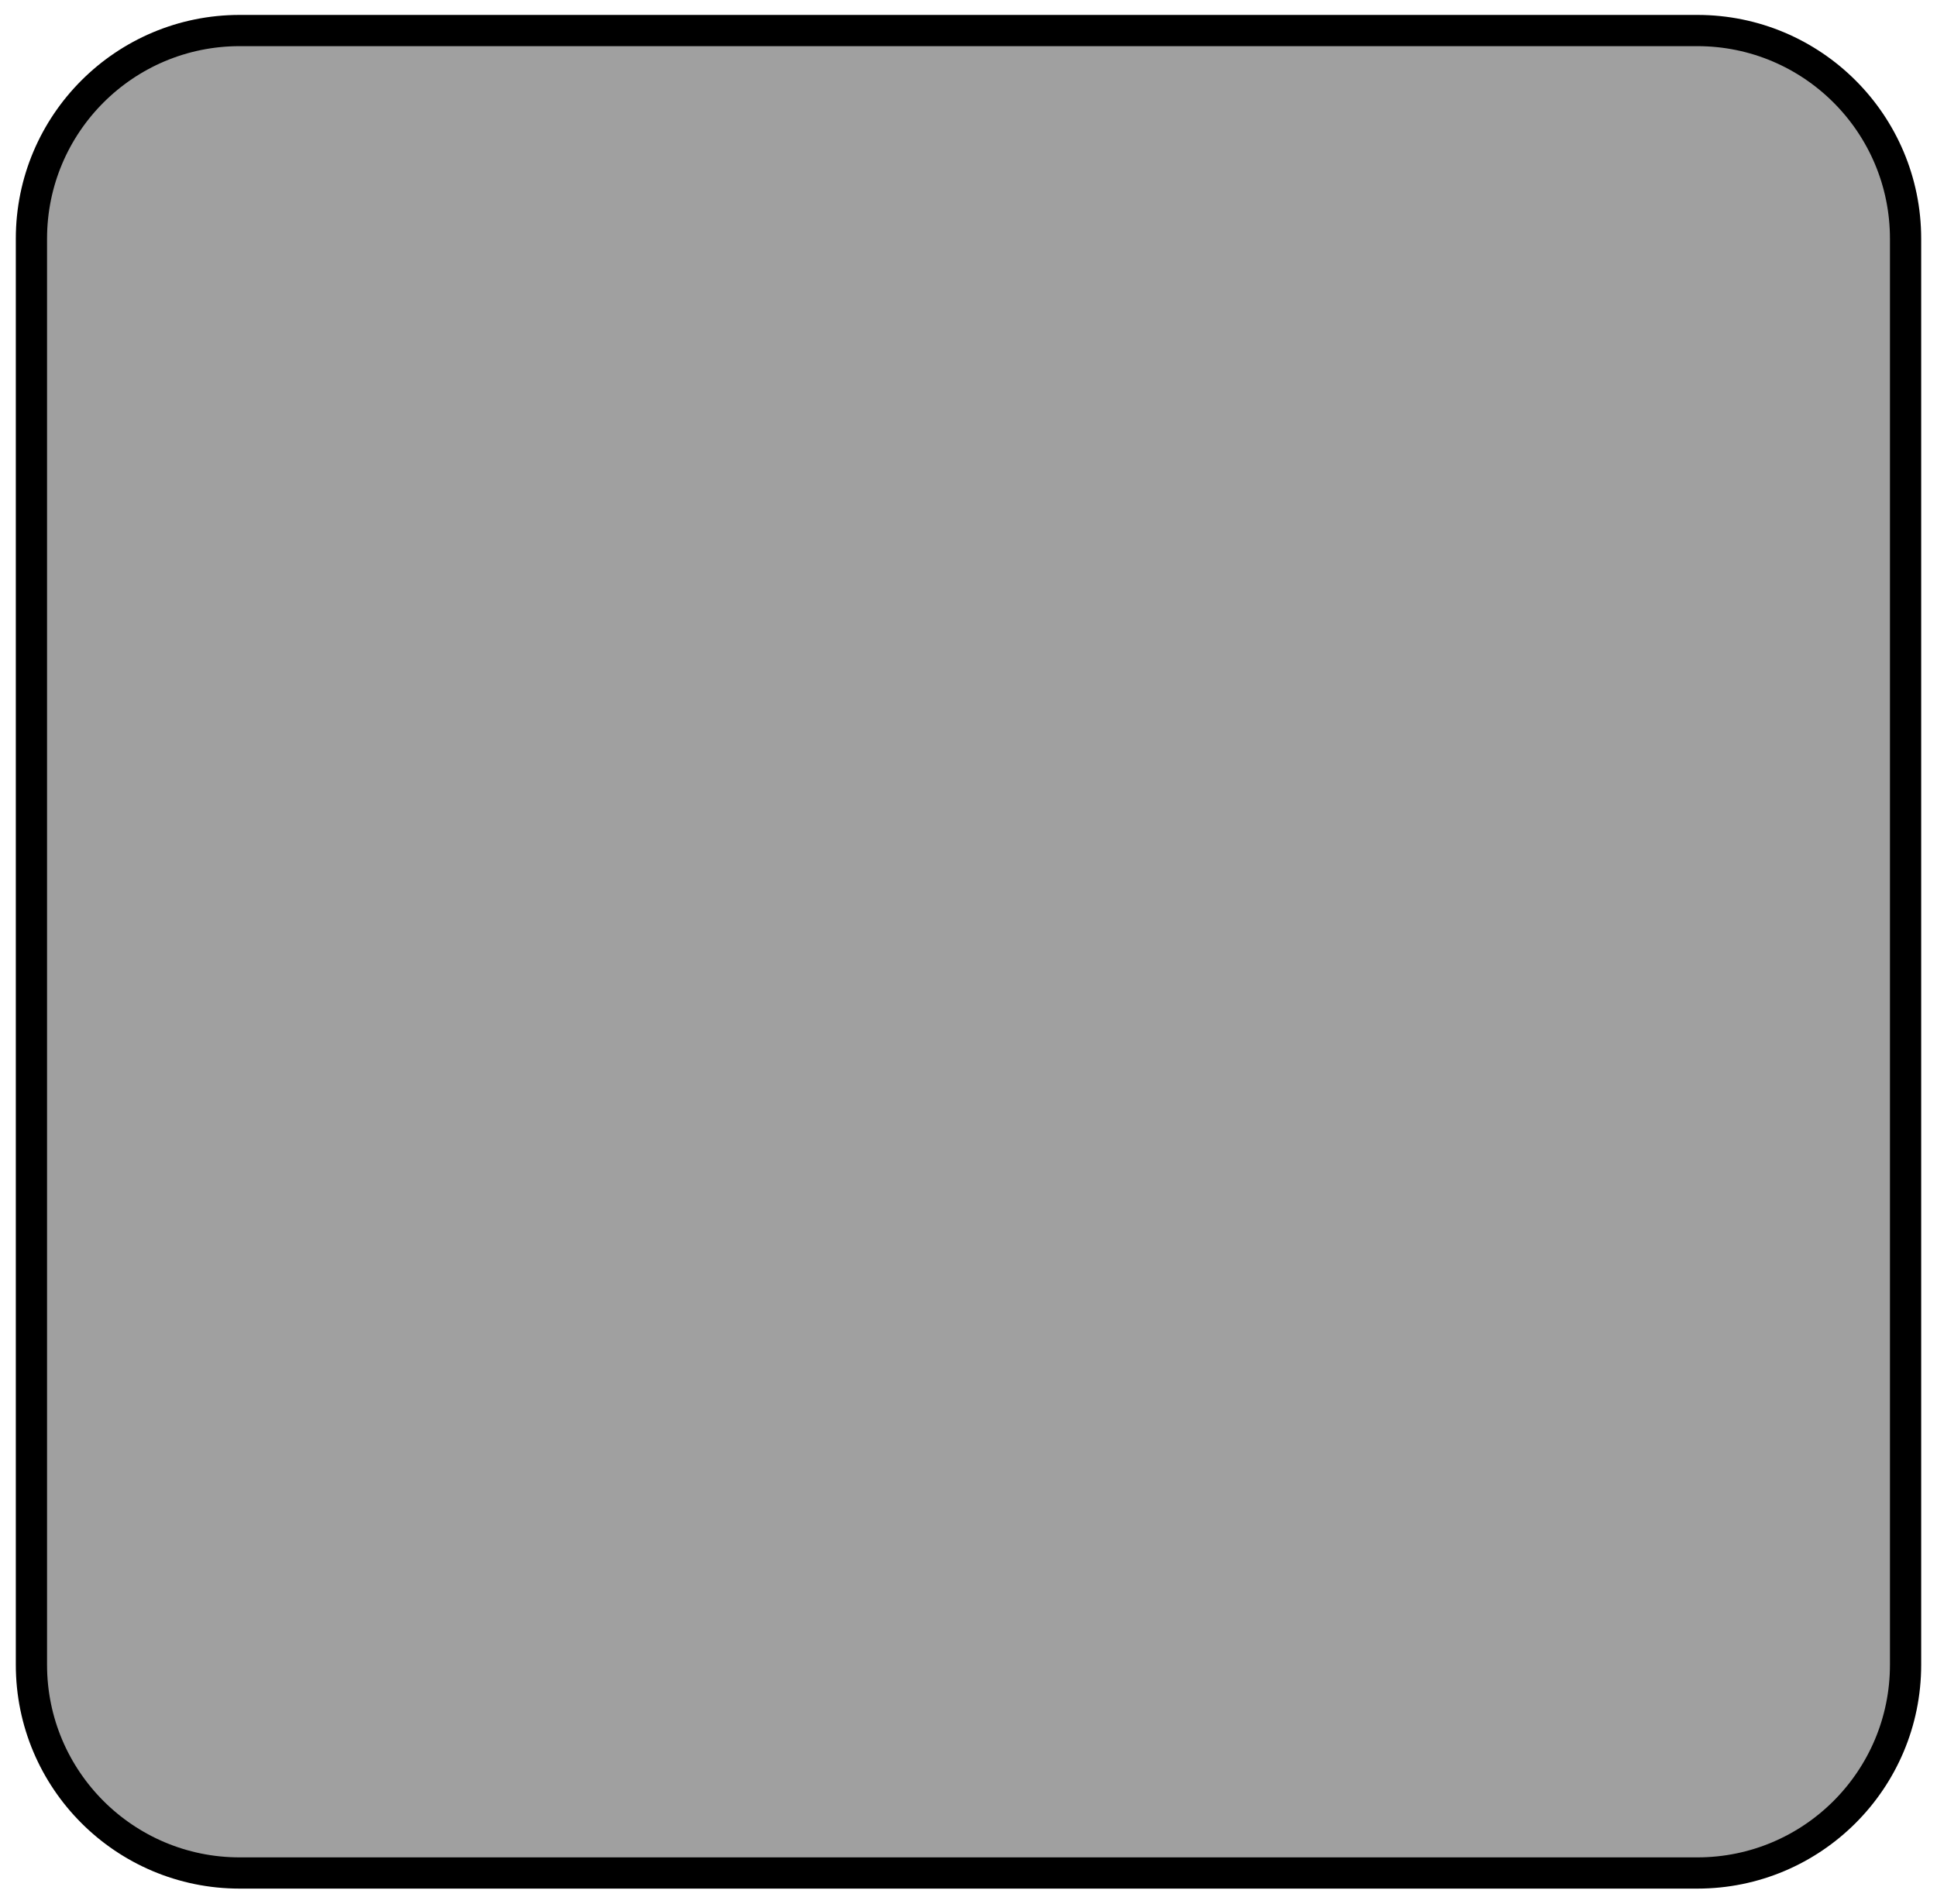
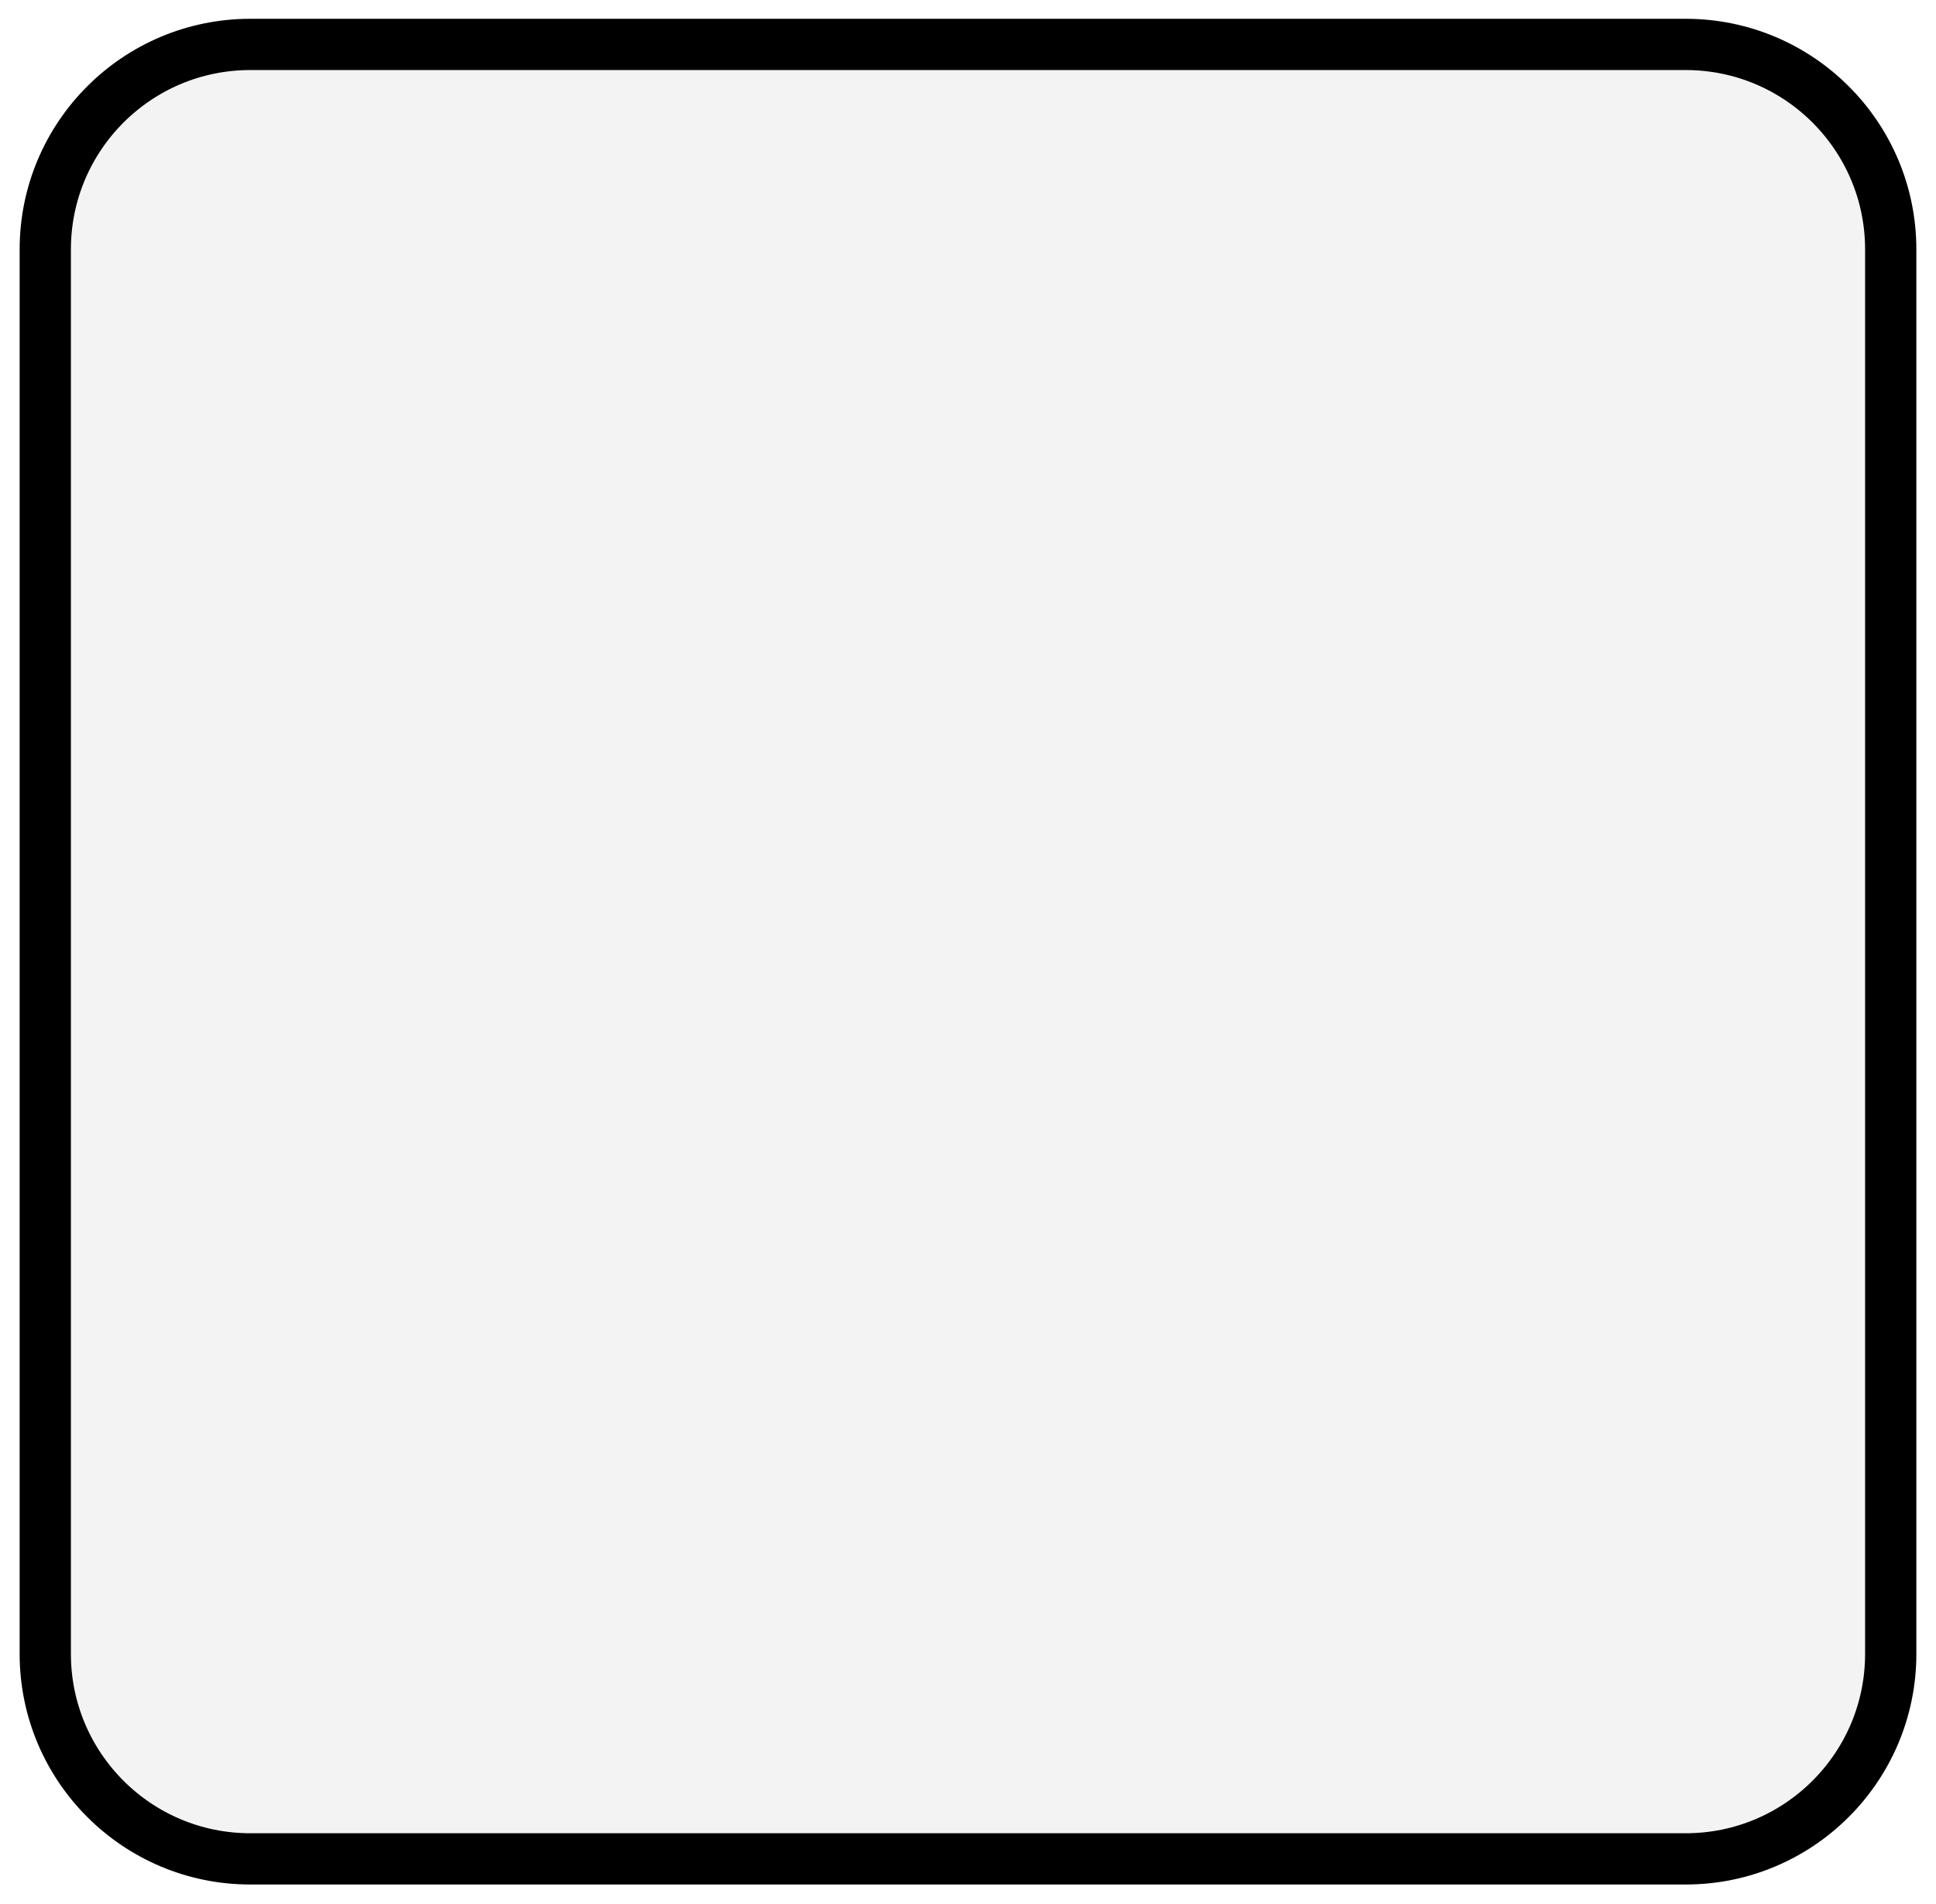
- <svg xmlns="http://www.w3.org/2000/svg" width="176pt" height="173pt" viewBox="-44 1 2788 2743">
+ <svg xmlns="http://www.w3.org/2000/svg" width="179pt" height="176pt" viewBox="-65 -20 2830 2785">
  <g fill="none">
-     <rect x="0" y="45" width="2700" height="2655" rx="300" fill="#a0a0a0" stroke="#000000" stroke-width="45px" />
+     <rect x="0" y="45" width="2700" height="2655" rx="300" fill="#f3f3f3" stroke="#000000" stroke-width="75px" />
  </g>
</svg>
